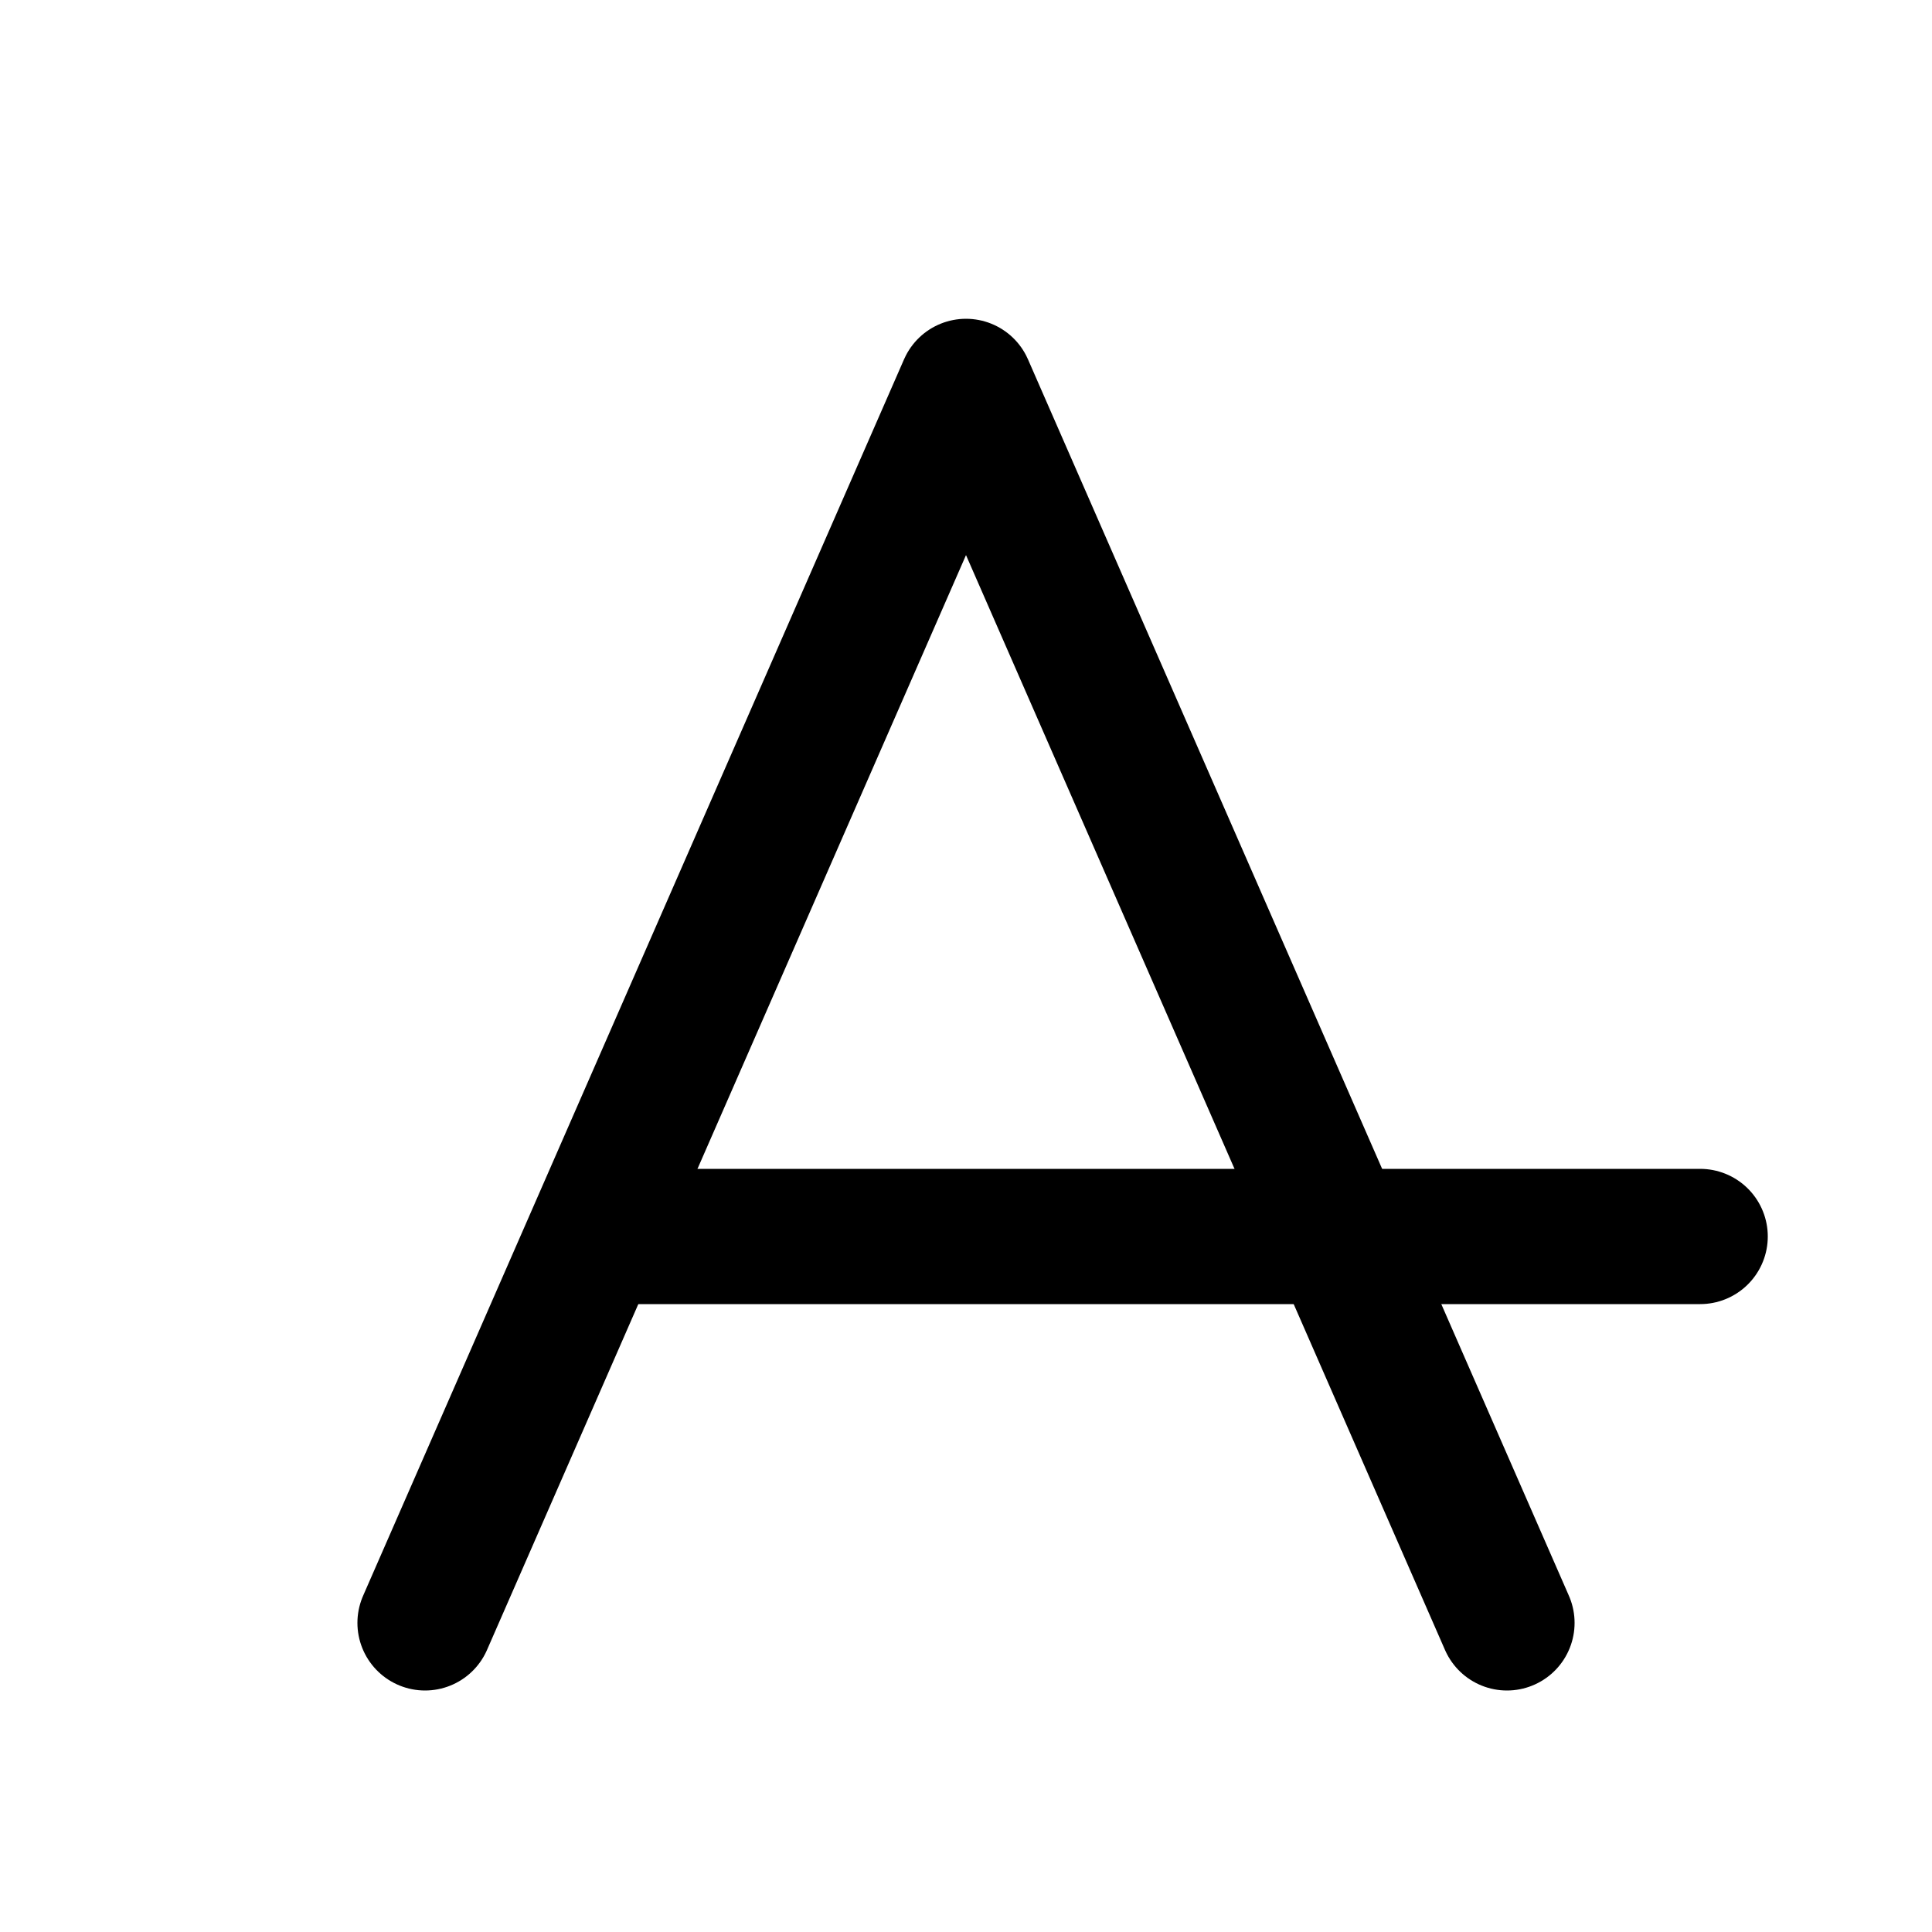
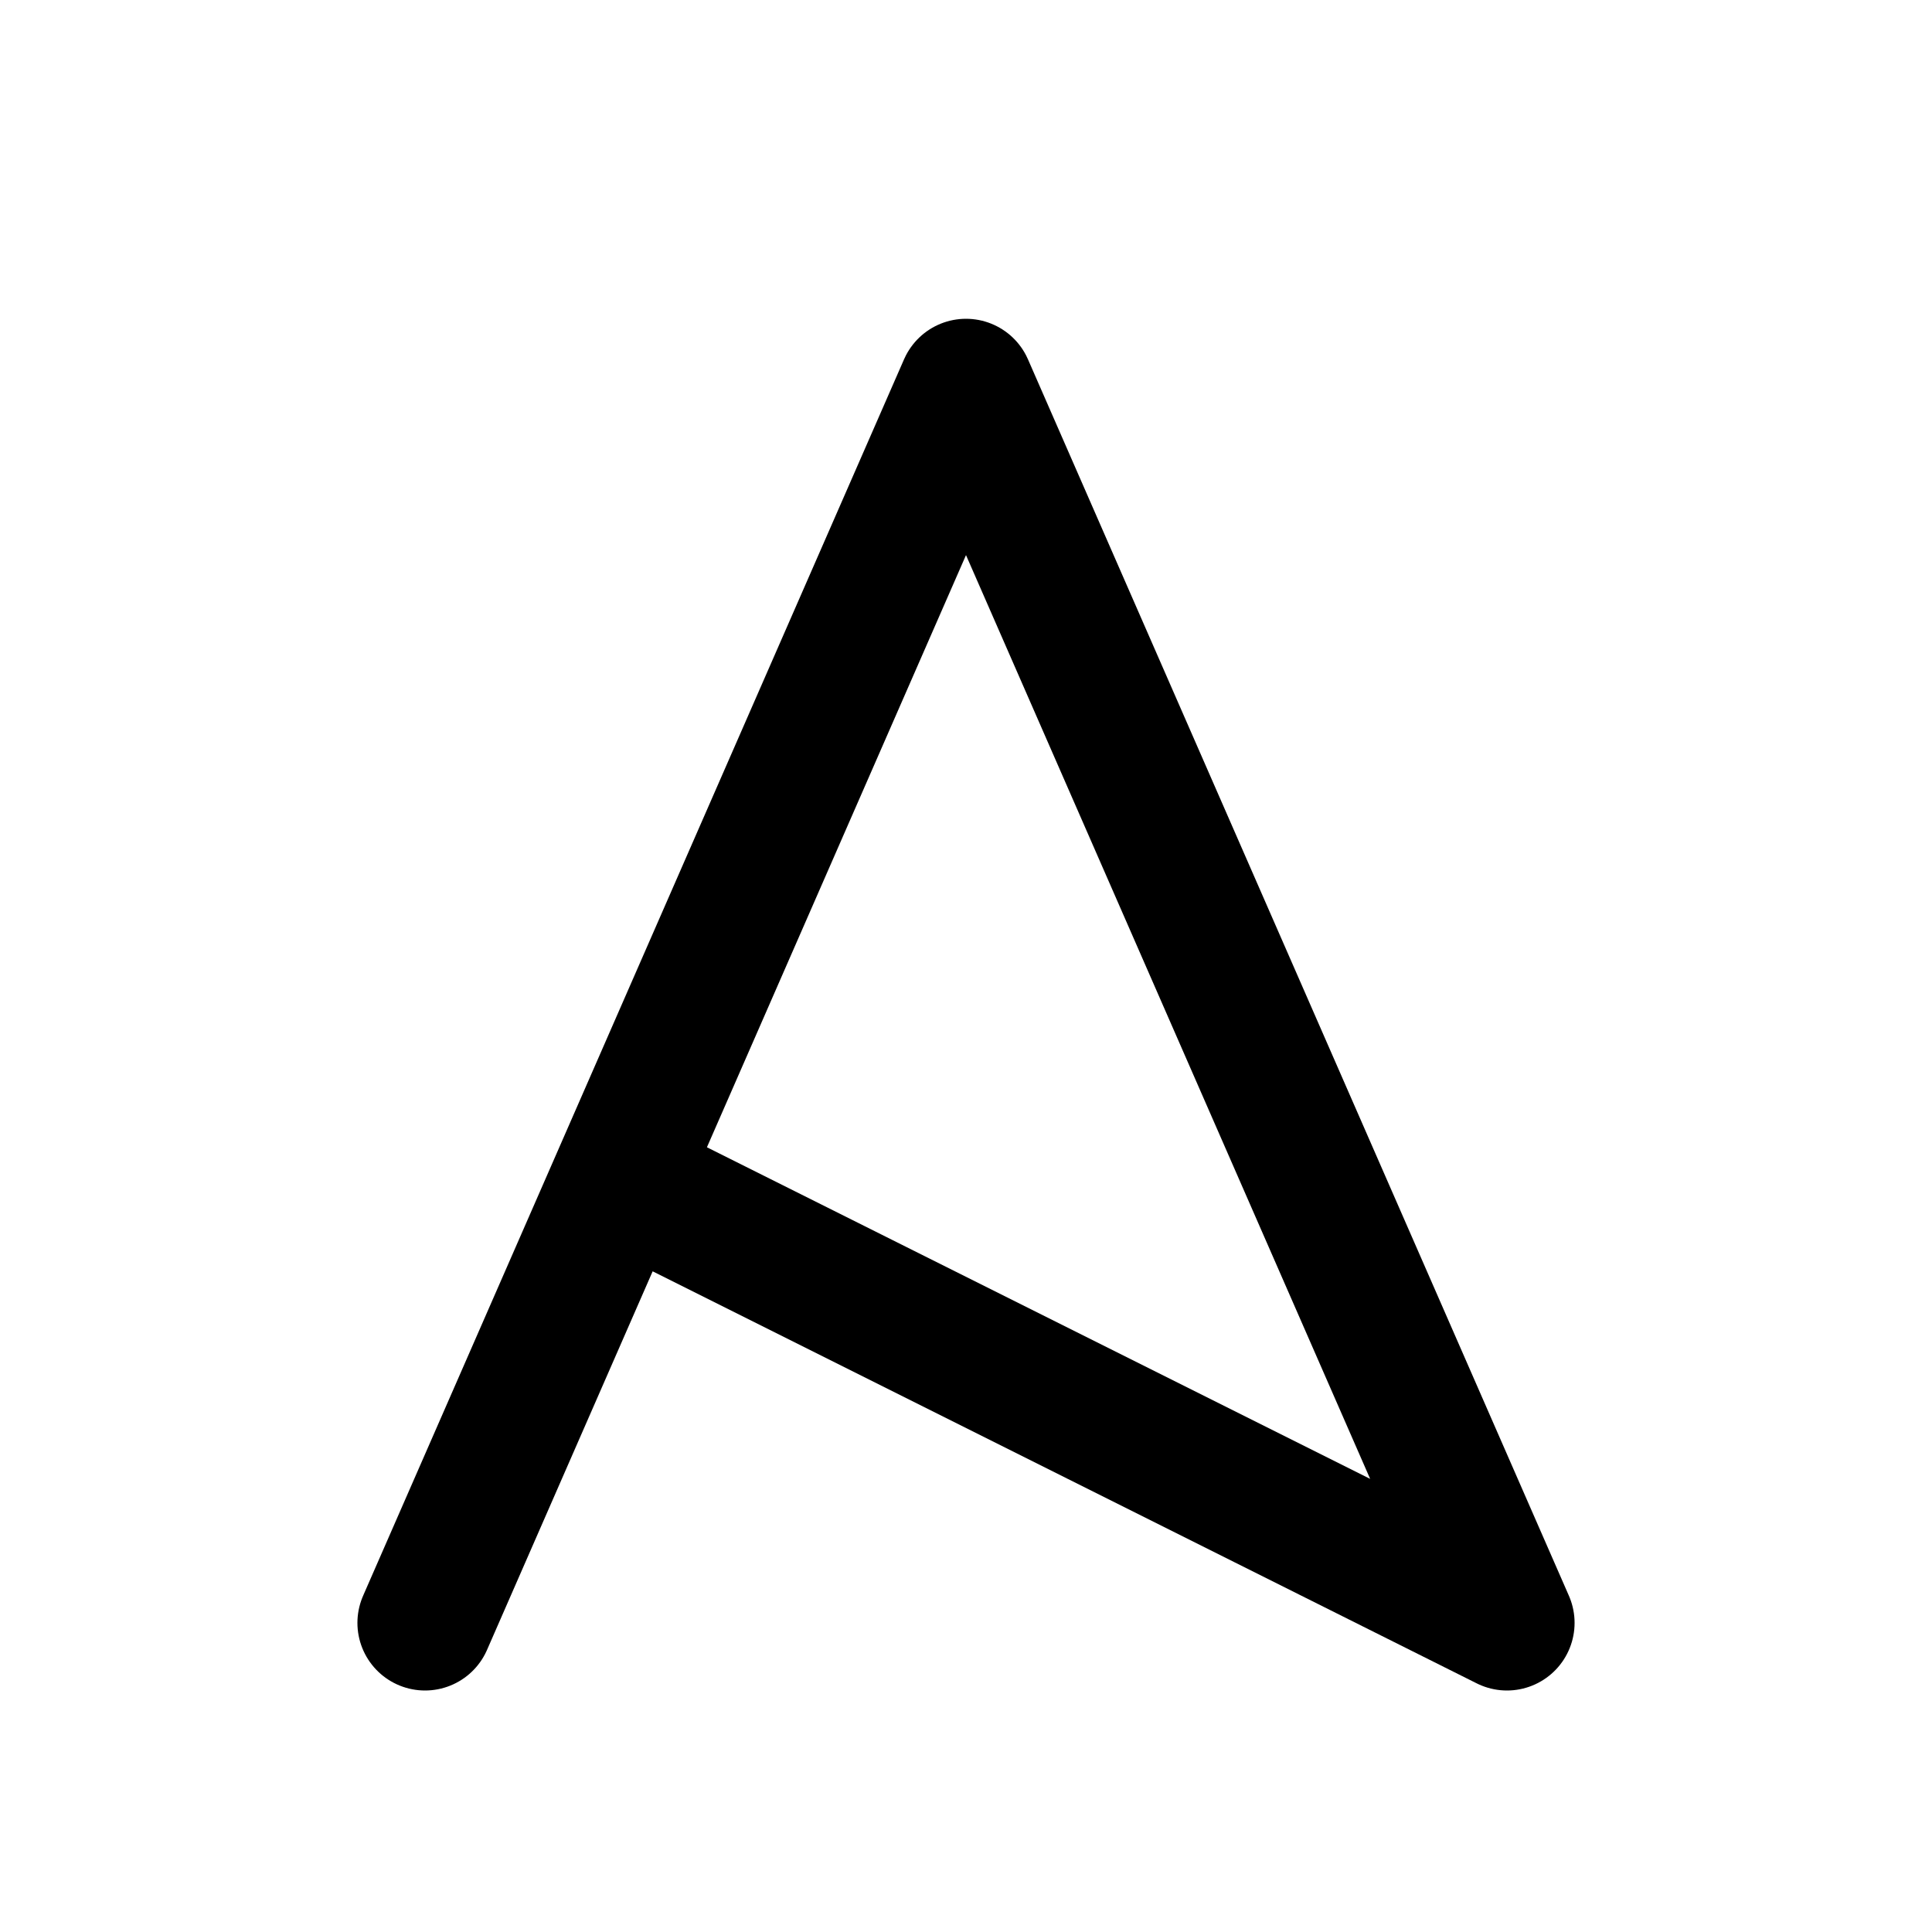
<svg xmlns="http://www.w3.org/2000/svg" viewBox="0 0 100 100" width="100" height="100" fill="none" stroke="currentColor" stroke-width="7" stroke-linecap="round" stroke-linejoin="round" role="img" aria-label="Ariyah">
-   <path d="M22 84 L50 20 L78 84" />
-   <path d="M33 64 H88" />
+   <path d="M22 84 L50 20 L78 84 L34 62" />
</svg>
